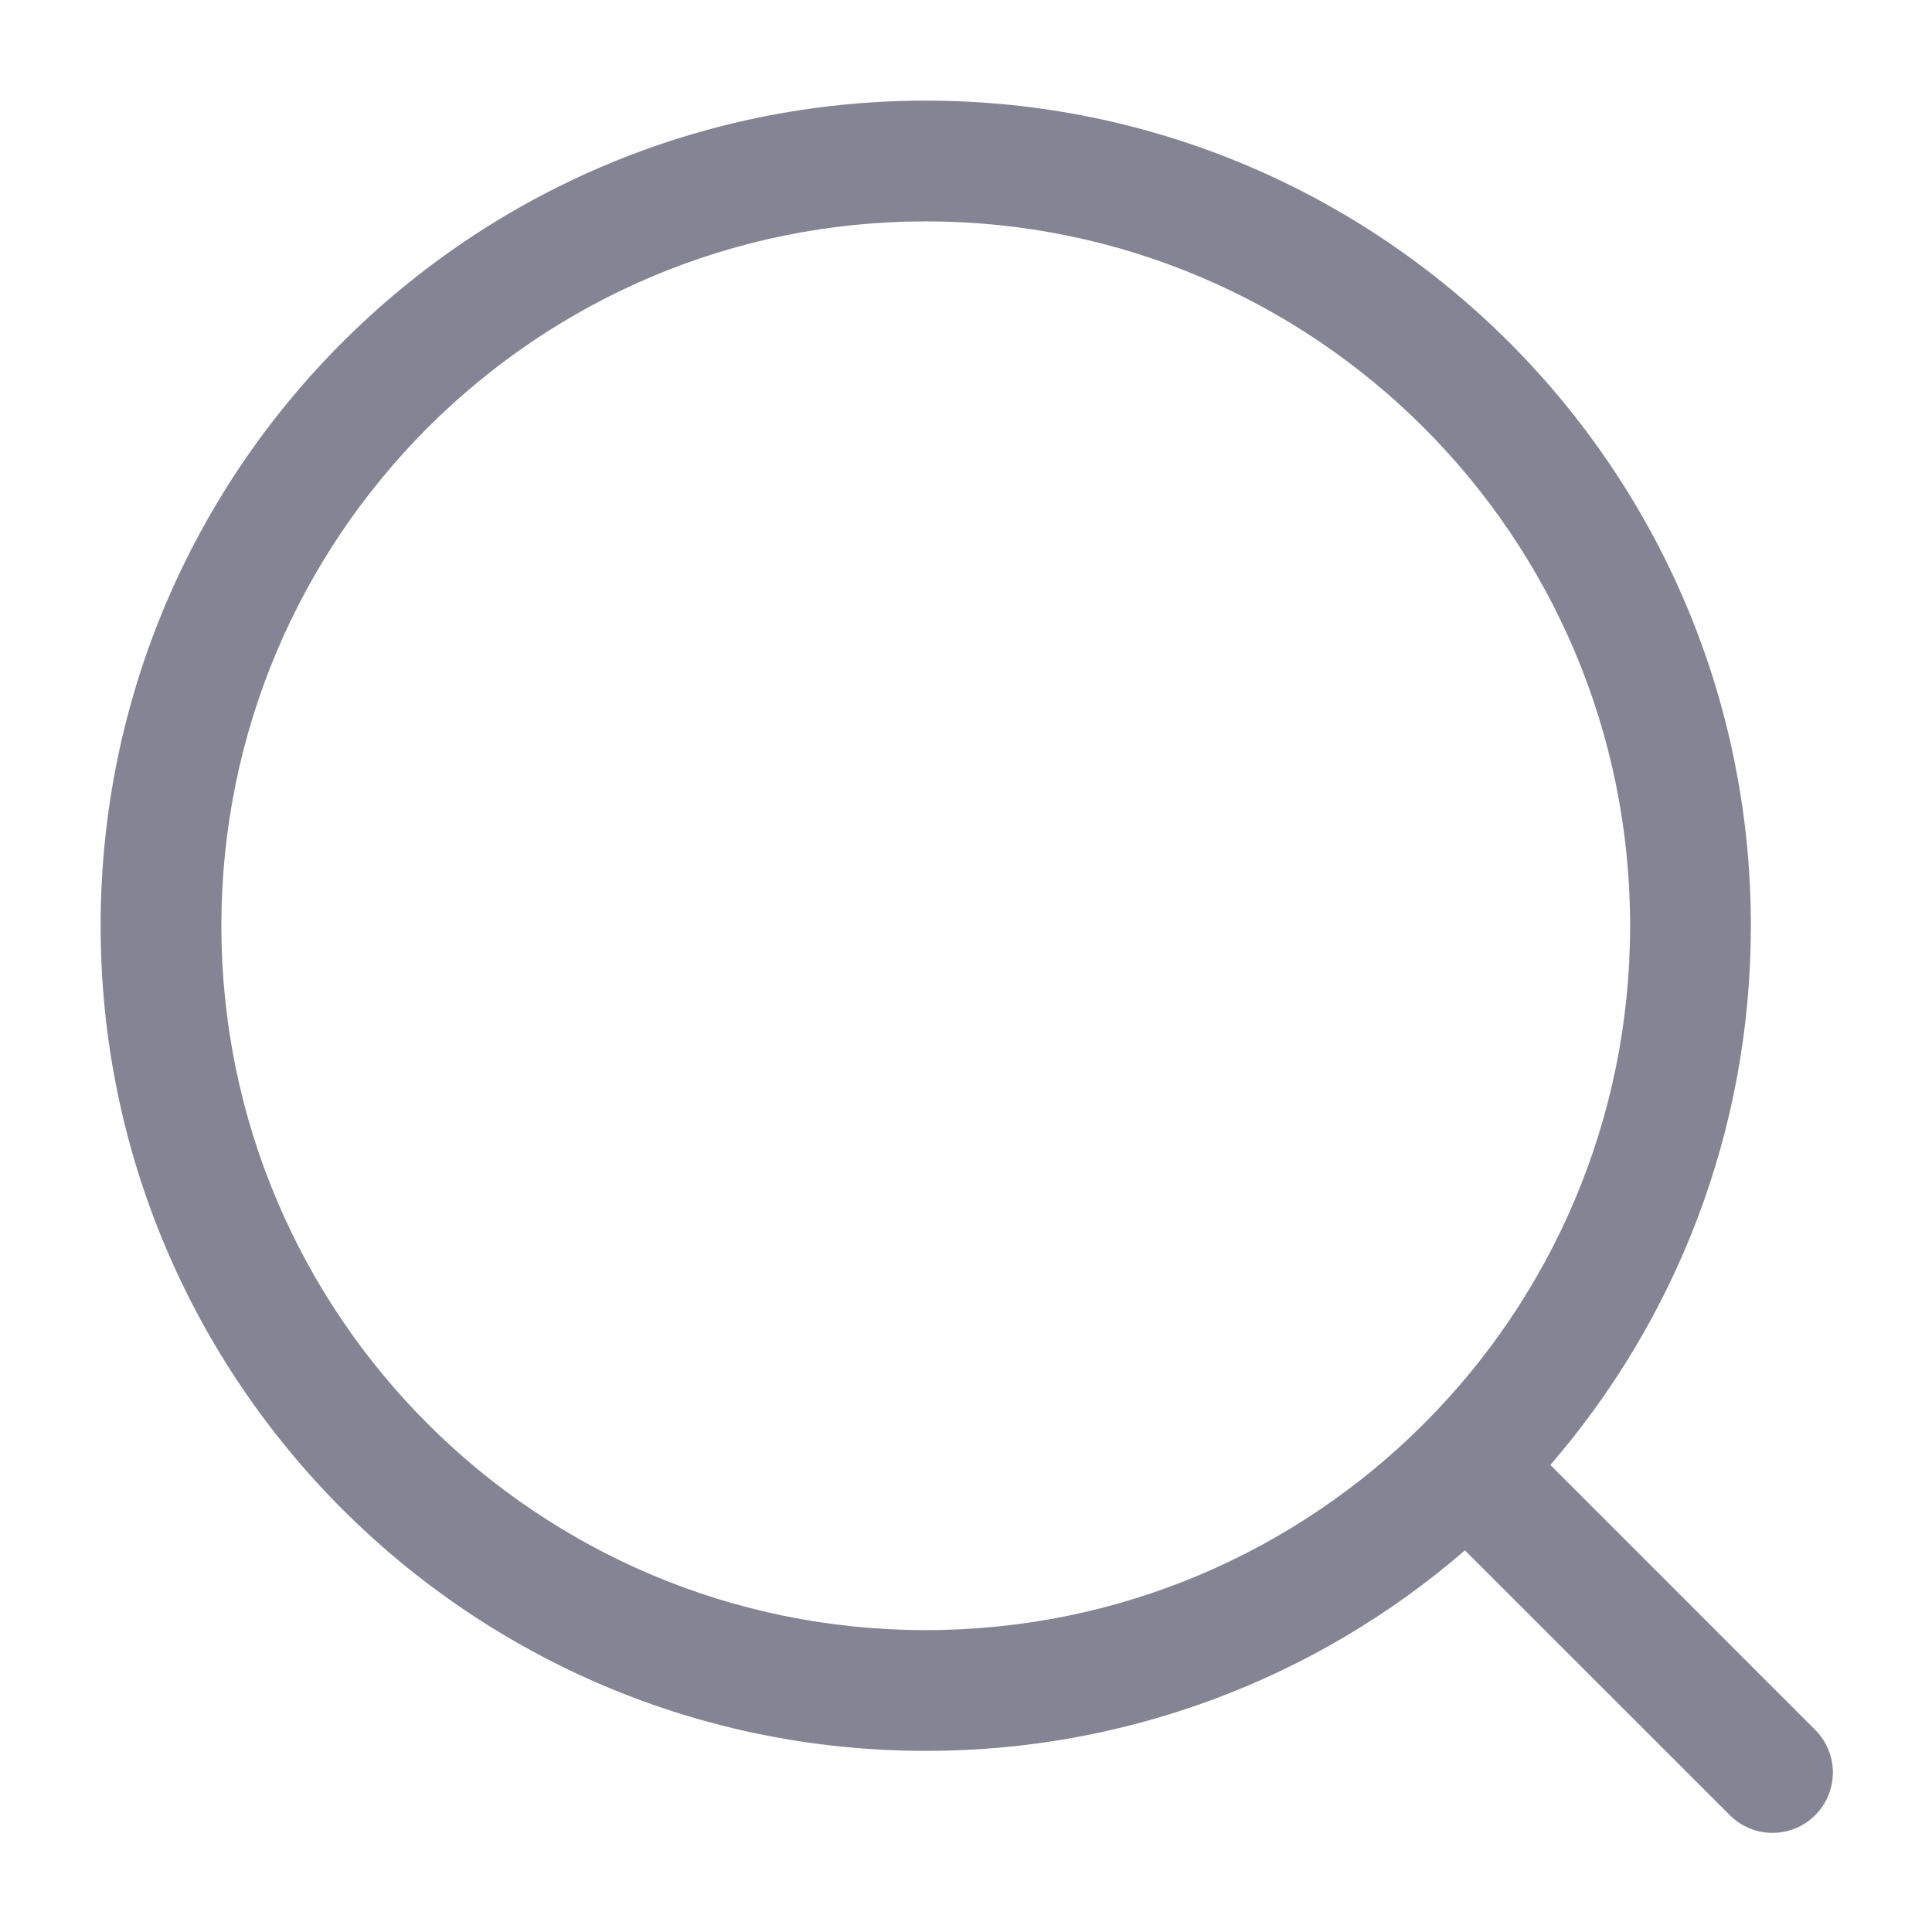
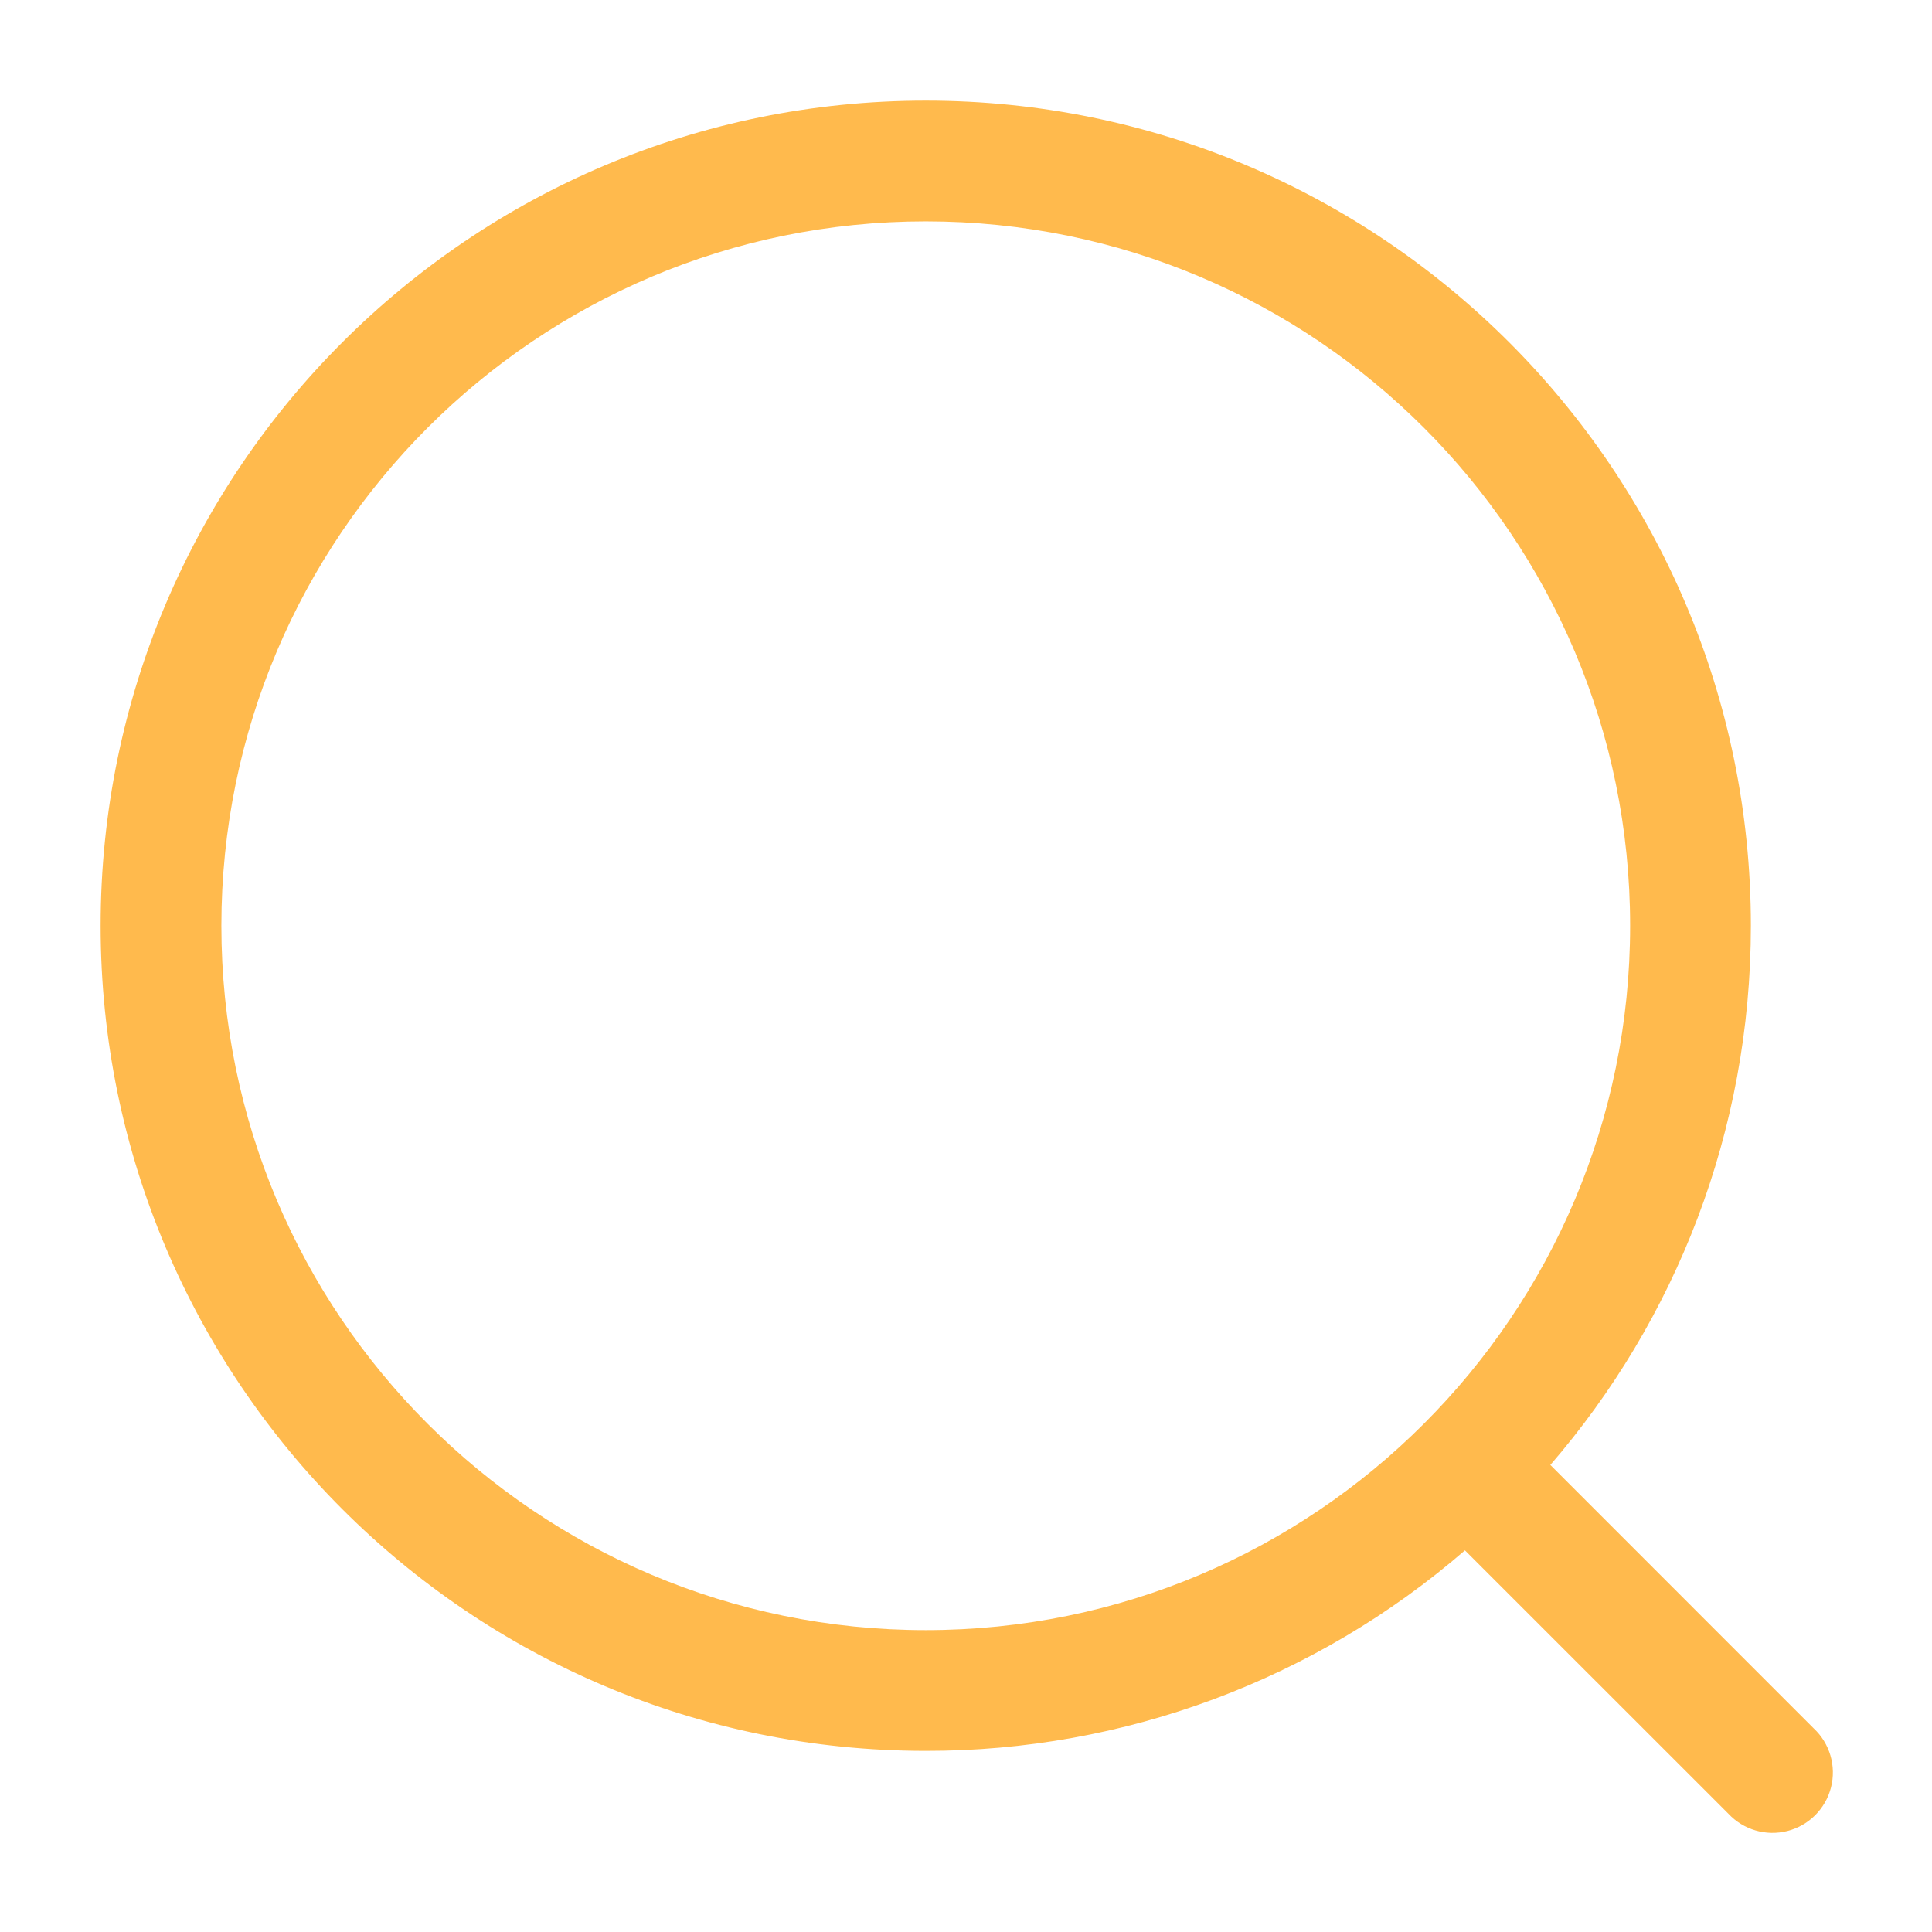
<svg xmlns="http://www.w3.org/2000/svg" width="24" height="24" viewBox="0 0 24 24" fill="none">
-   <path fill-rule="evenodd" clip-rule="evenodd" d="M2.75 11.5a8.75 8.75 0 1 0 17.5 0 8.75 8.75 0 0 0-17.5 0zm8.75 10.25c-5.66 0-10.25-4.59-10.25-10.25S5.84 1.25 11.5 1.25 21.75 5.84 21.75 11.5c0 2.56-.939 4.902-2.491 6.698l3.271 3.272a.75.75 0 1 1-1.06 1.06l-3.272-3.271A10.21 10.21 0 0 1 11.5 21.75z" fill="#858494" />
+   <path fill-rule="evenodd" clip-rule="evenodd" d="M2.75 11.5a8.75 8.75 0 1 0 17.5 0 8.75 8.75 0 0 0-17.5 0zm8.75 10.25c-5.66 0-10.25-4.59-10.25-10.25S5.84 1.25 11.5 1.25 21.75 5.84 21.75 11.5c0 2.56-.939 4.902-2.491 6.698l3.271 3.272a.75.75 0 1 1-1.06 1.06l-3.272-3.271A10.21 10.21 0 0 1 11.5 21.75z" fill="#FFBA4D" />
</svg>
